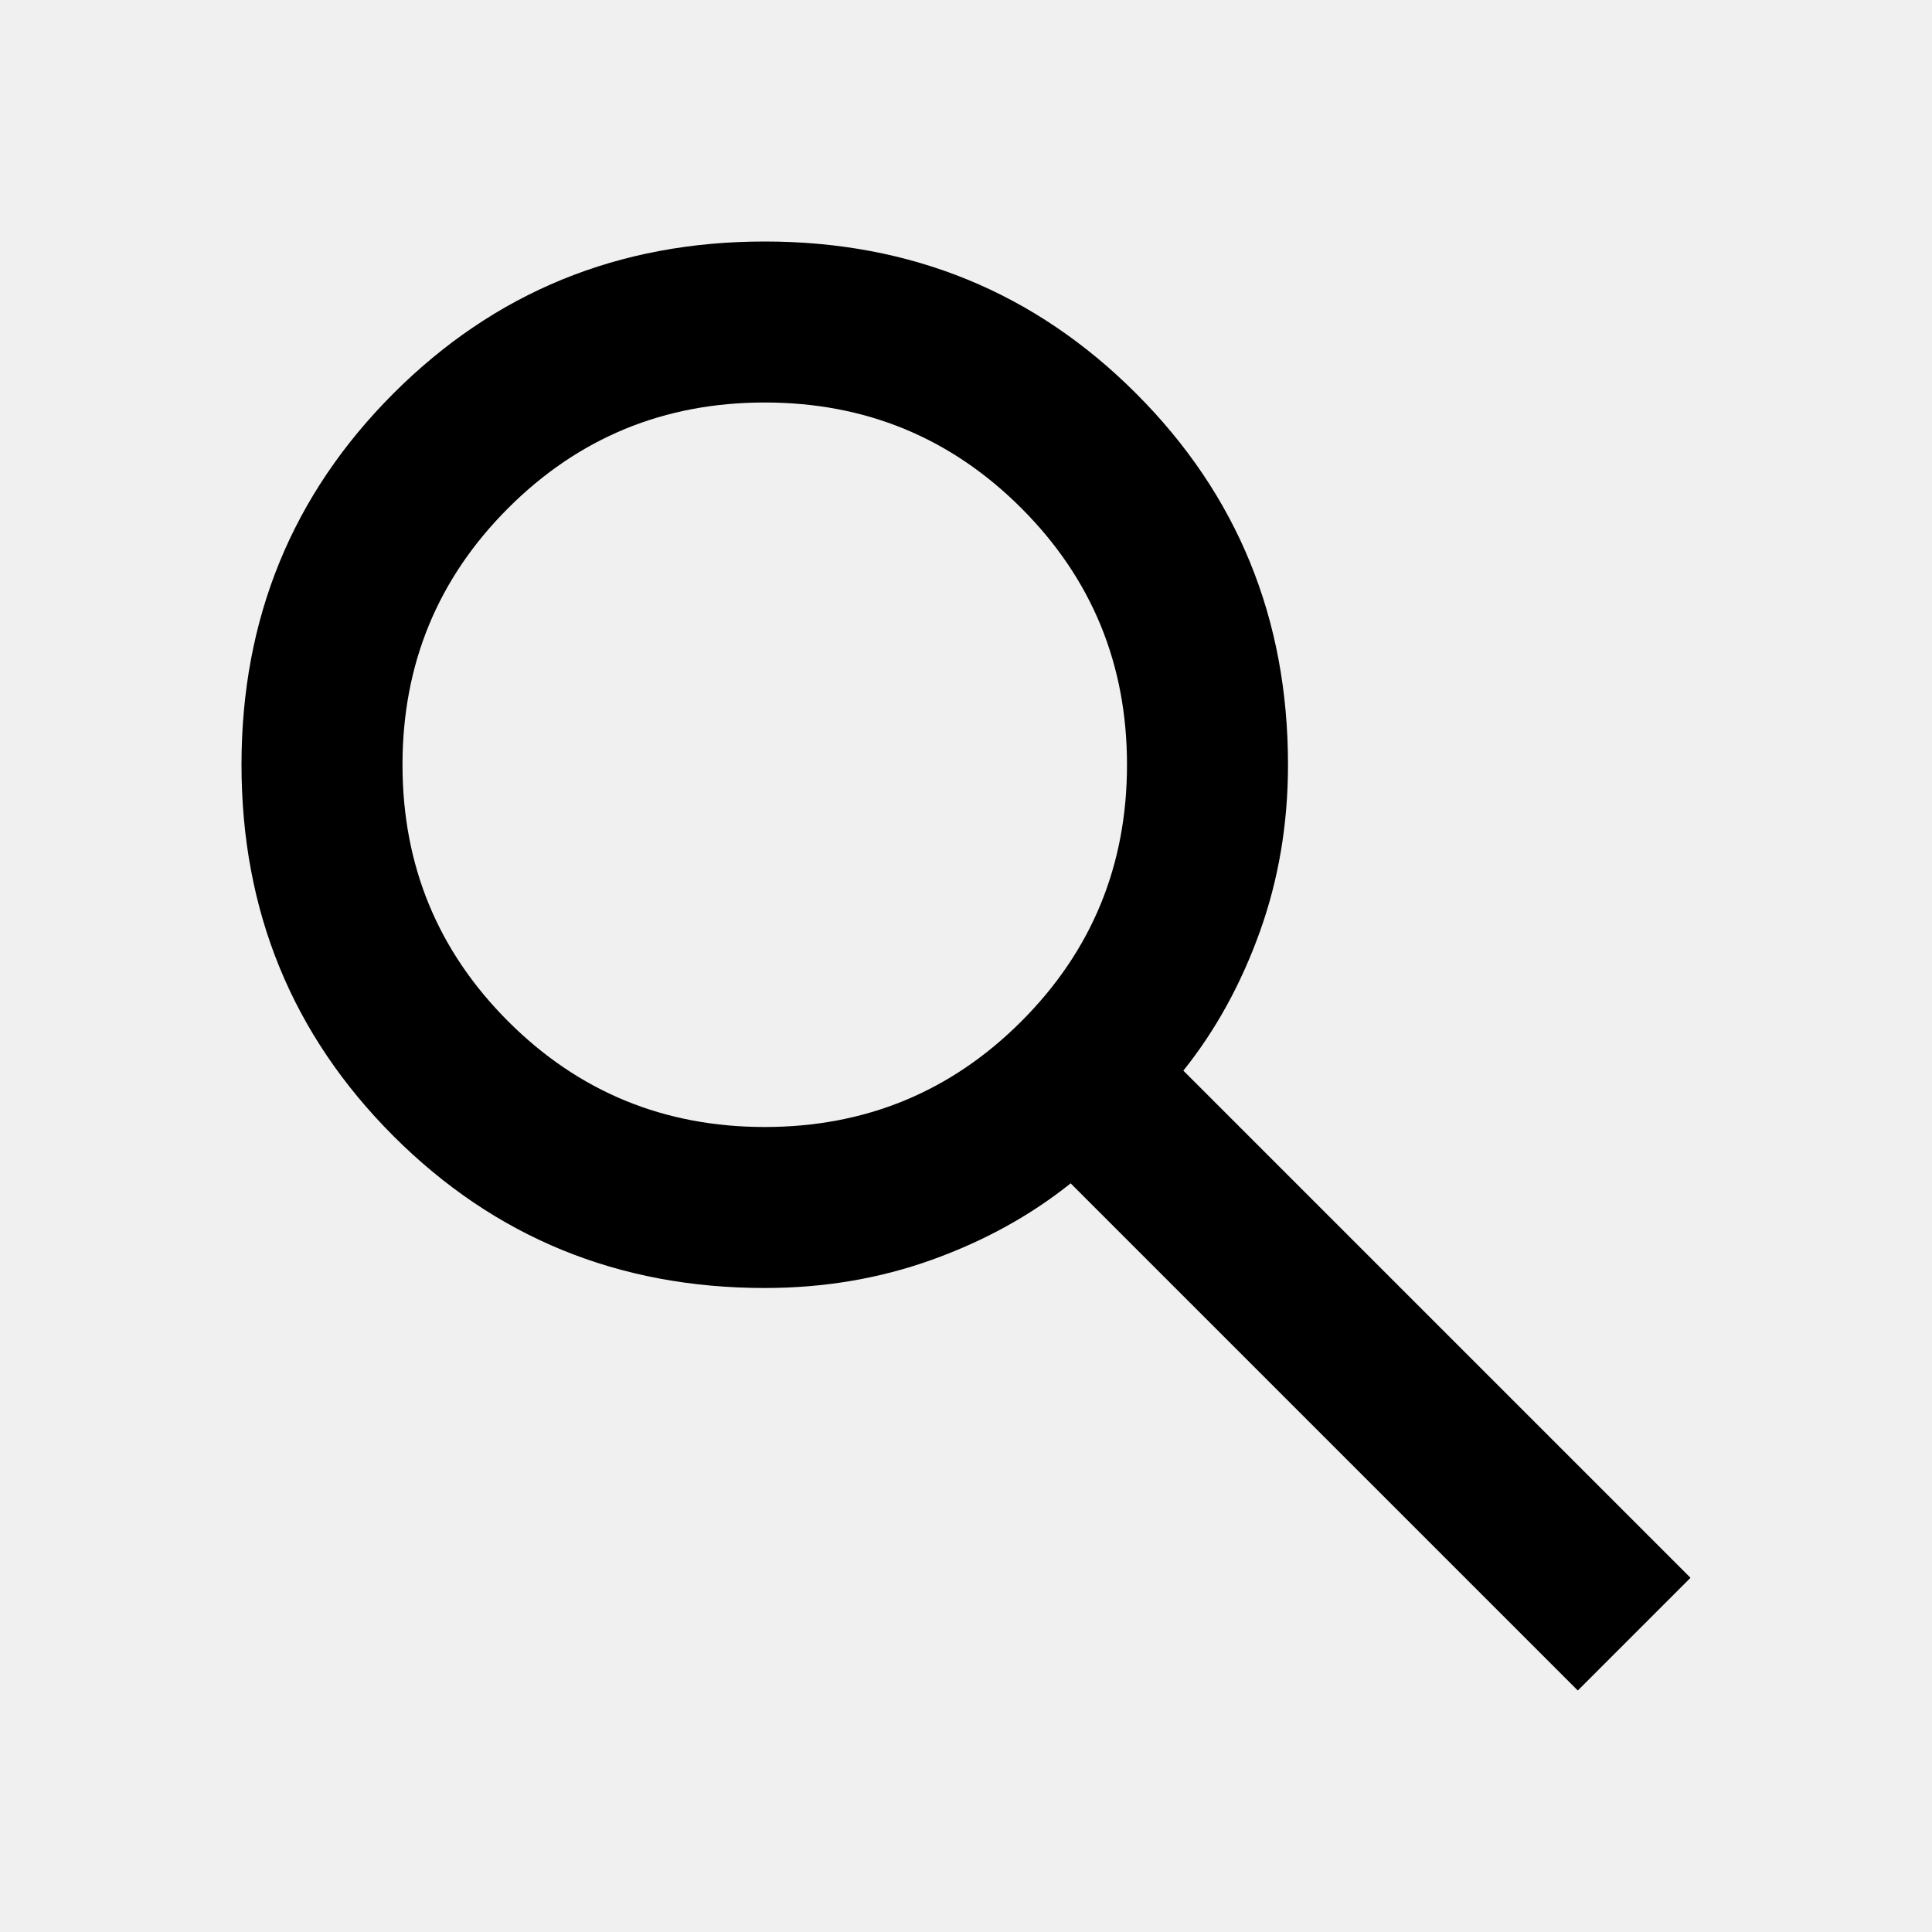
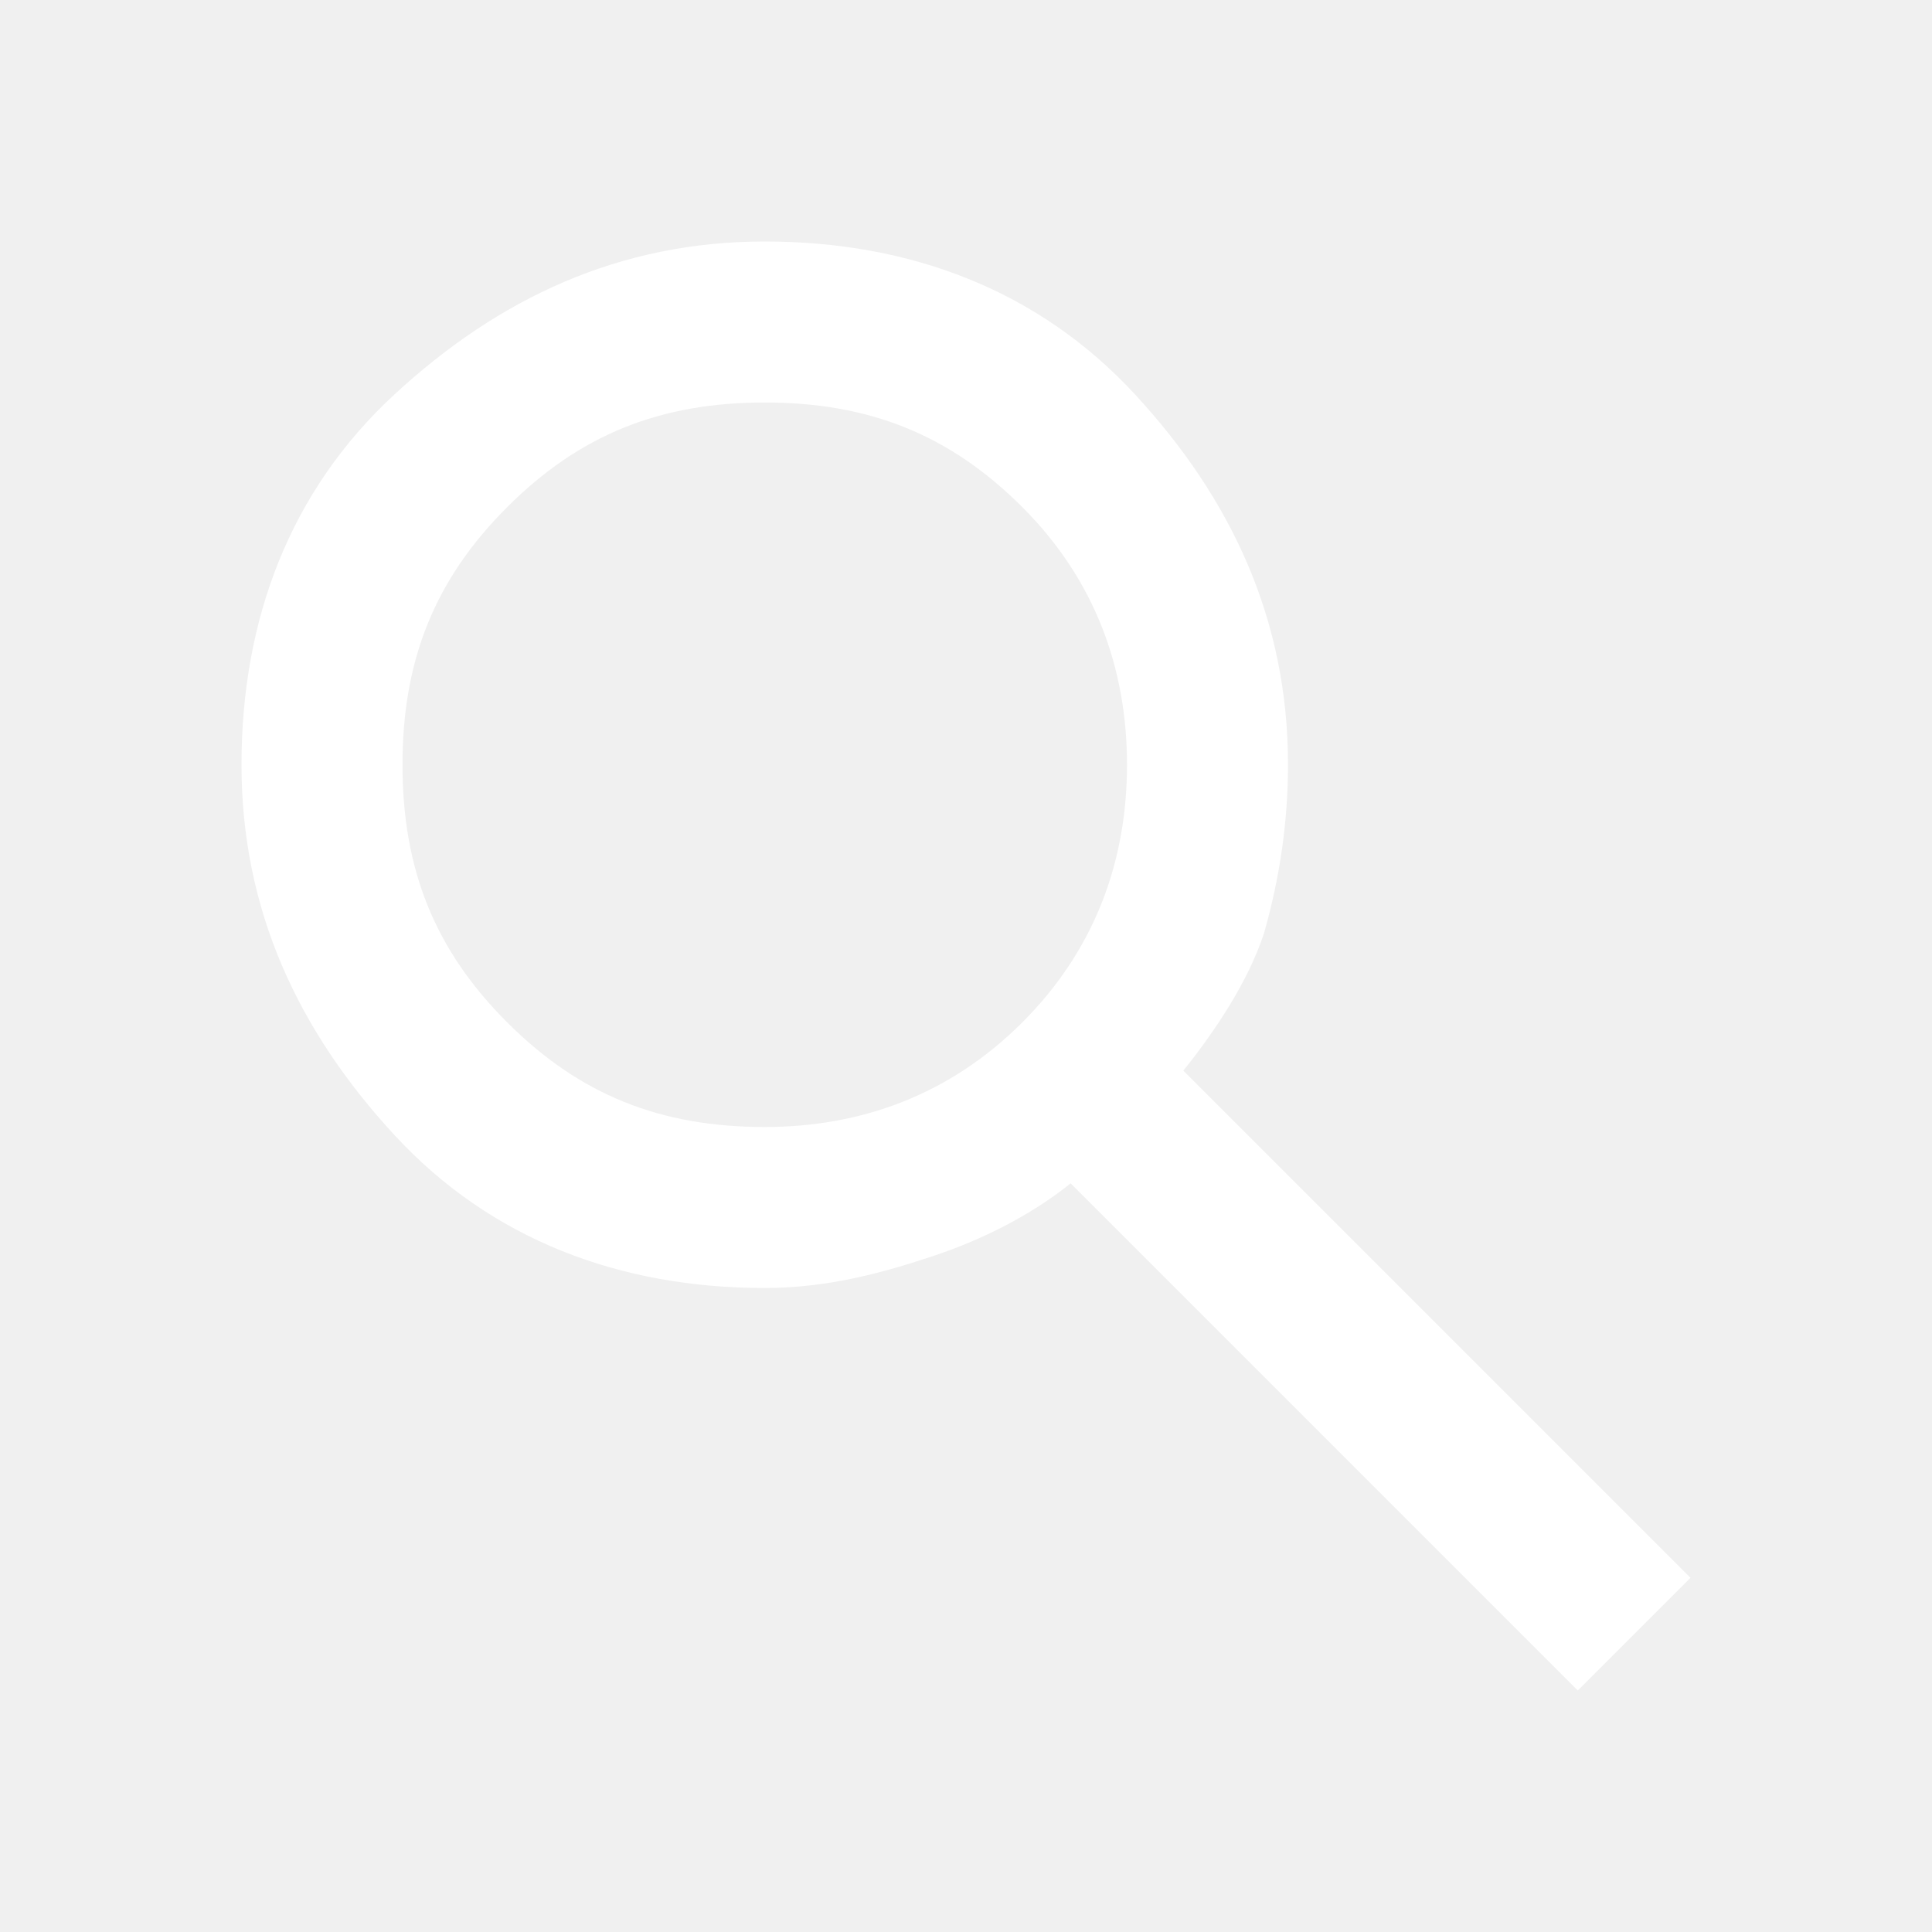
- <svg xmlns="http://www.w3.org/2000/svg" height="24" viewBox="0 -960 960 960" width="24" color="white">
-   <path d="M784-120 532-372q-30 24-69 38t-83 14q-109 0-184.5-75.5T120-580q0-109 75.5-184.5T380-840q109 0 184.5 75.5T640-580q0 44-14 83t-38 69l252 252-56 56ZM380-400q75 0 127.5-52.5T560-580q0-75-52.5-127.5T380-760q-75 0-127.5 52.5T200-580q0 75 52.5 127.5T380-400Z" />
+ <svg xmlns="http://www.w3.org/2000/svg" version="1.1" id="Capa_1" x="0px" y="0px" viewBox="0 0 24 24" style="enable-background:new 0 0 24 24;" xml:space="preserve">
+   <style type="text/css">
+ 	.st0{fill:#FFFFFF;}
+ </style>
+   <path class="st0" d="M19.6,21l-6.3-6.3c-0.5,0.4-1.1,0.7-1.7,0.9c-0.6,0.2-1.3,0.4-2.1,0.4c-1.8,0-3.4-0.6-4.6-1.9S3,11.3,3,9.5  s0.6-3.4,1.9-4.6S7.7,3,9.5,3s3.4,0.6,4.6,1.9S16,7.7,16,9.5c0,0.7-0.1,1.4-0.3,2.1c-0.2,0.6-0.6,1.2-1,1.7l6.3,6.3L19.6,21z   M9.5,14c1.2,0,2.3-0.4,3.2-1.3S14,10.7,14,9.5s-0.4-2.3-1.3-3.2S10.8,5,9.5,5S7.2,5.4,6.3,6.3S5,8.2,5,9.5s0.4,2.3,1.3,3.2  S8.2,14,9.5,14z" />
</svg>
